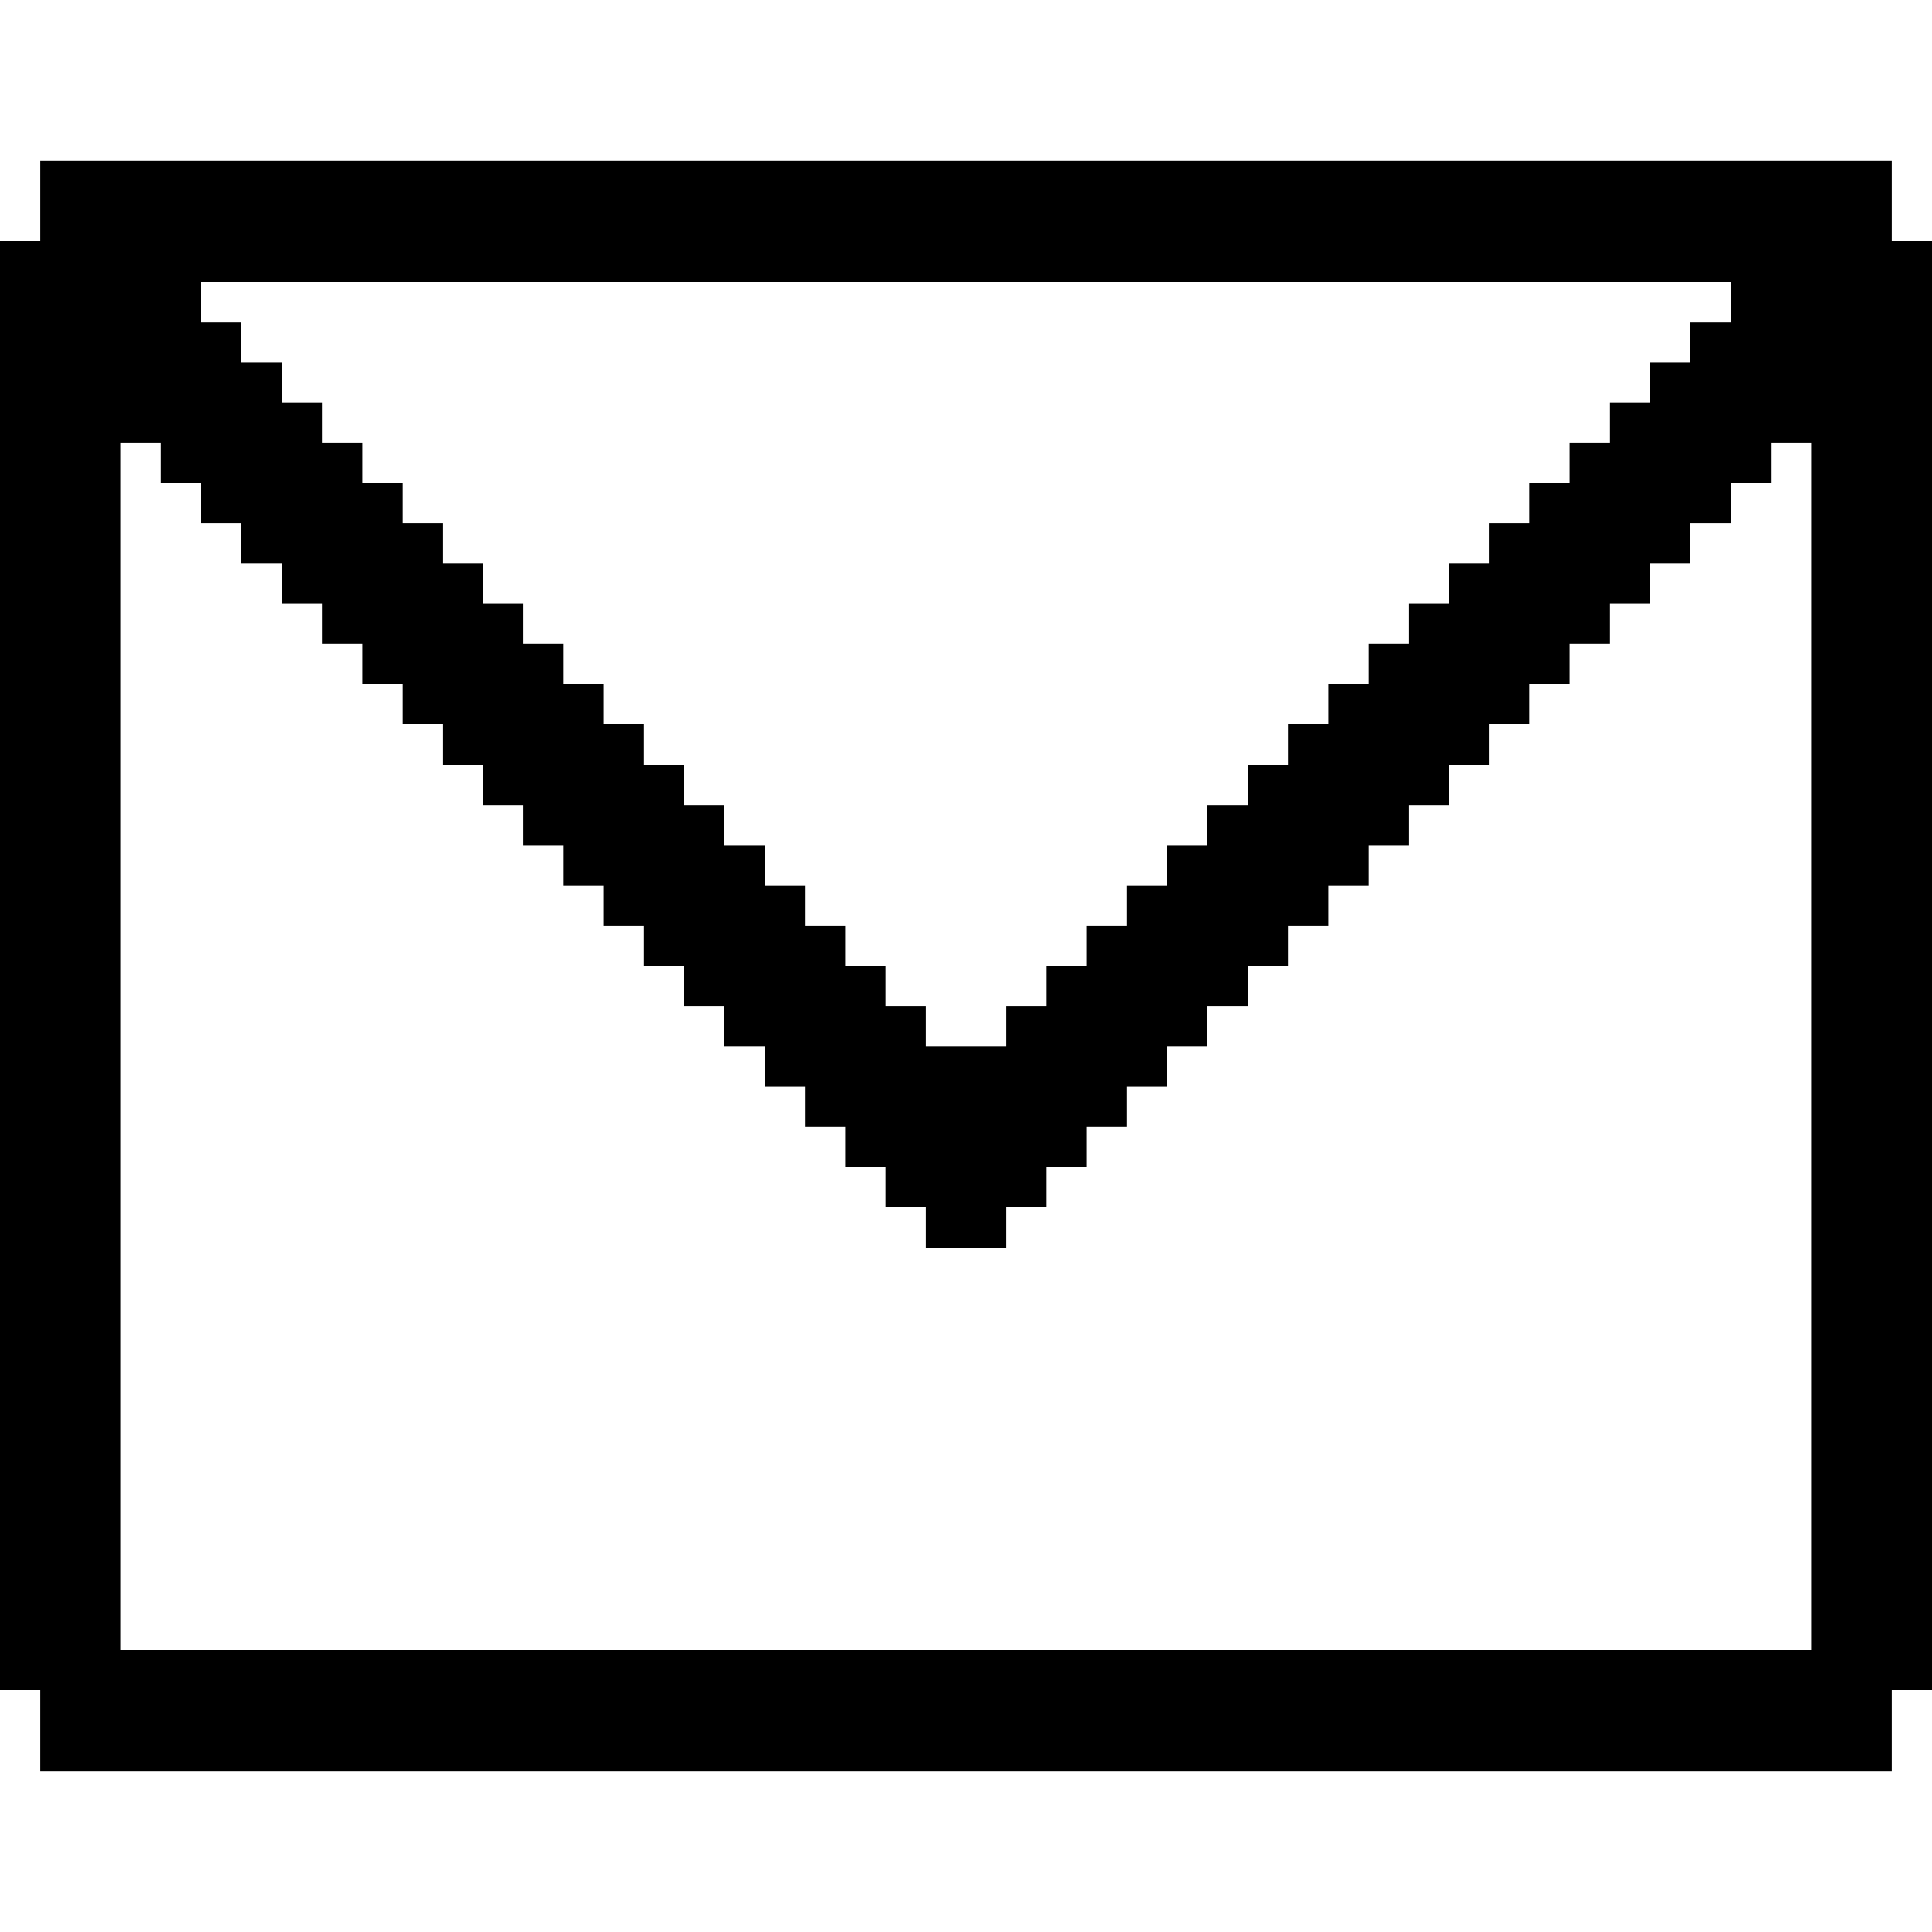
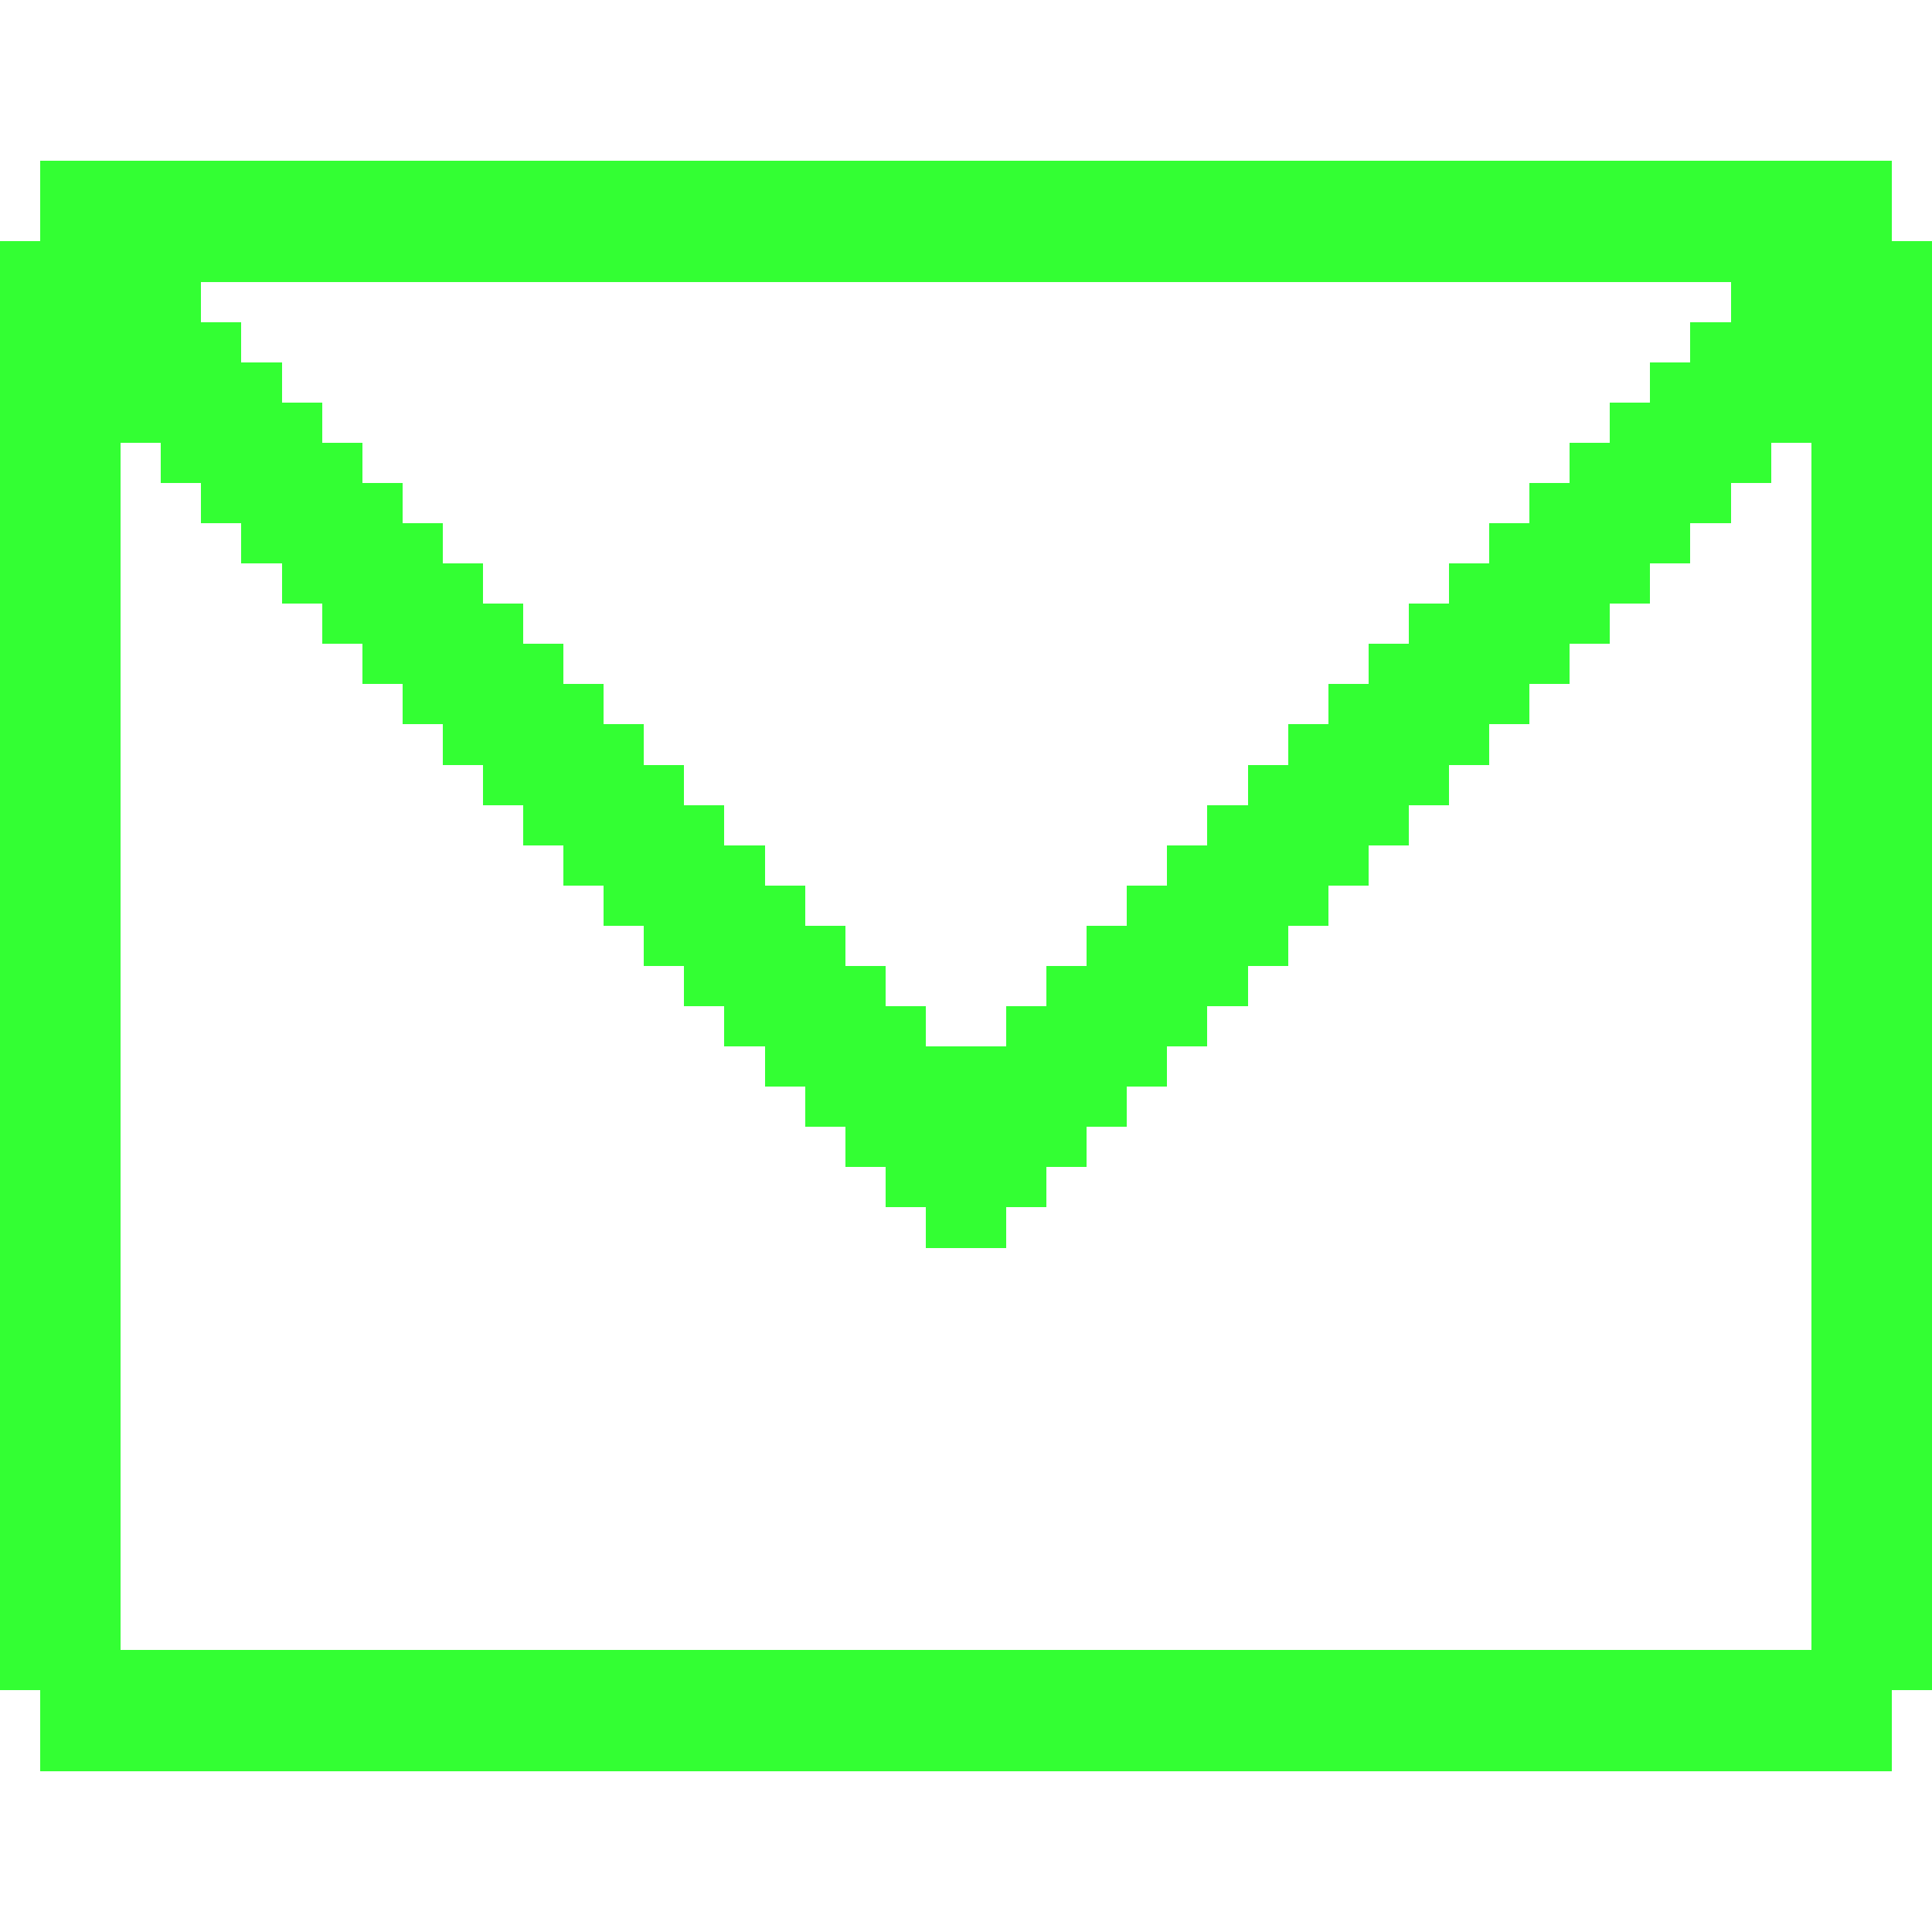
<svg xmlns="http://www.w3.org/2000/svg" version="1.1" width="48" height="48" shape-rendering="crispEdges">
-   <rect x="1" y="4" width="46" height="3" fill="#000000" />
-   <rect x="0" y="6" width="1" height="36" fill="#000000" />
-   <rect x="47" y="6" width="1" height="36" fill="#000000" />
-   <rect x="1" y="7" width="4" height="4" fill="#000000" />
-   <rect x="43" y="7" width="4" height="4" fill="#000000" />
-   <rect x="5" y="8" width="1" height="5" fill="#000000" />
-   <rect x="42" y="8" width="1" height="5" fill="#000000" />
-   <rect x="6" y="9" width="1" height="5" fill="#000000" />
-   <rect x="41" y="9" width="1" height="5" fill="#000000" />
-   <rect x="7" y="10" width="1" height="5" fill="#000000" />
-   <rect x="40" y="10" width="1" height="5" fill="#000000" />
-   <rect x="1" y="11" width="2" height="33" fill="#000000" />
-   <rect x="4" y="11" width="1" height="1" fill="#000000" />
-   <rect x="8" y="11" width="1" height="5" fill="#000000" />
-   <rect x="39" y="11" width="1" height="5" fill="#000000" />
-   <rect x="43" y="11" width="1" height="1" fill="#000000" />
-   <rect x="45" y="11" width="2" height="33" fill="#000000" />
-   <rect x="9" y="12" width="1" height="5" fill="#000000" />
-   <rect x="38" y="12" width="1" height="5" fill="#000000" />
-   <rect x="10" y="13" width="1" height="5" fill="#000000" />
-   <rect x="37" y="13" width="1" height="5" fill="#000000" />
-   <rect x="11" y="14" width="1" height="5" fill="#000000" />
-   <rect x="36" y="14" width="1" height="5" fill="#000000" />
-   <rect x="12" y="15" width="1" height="5" fill="#000000" />
-   <rect x="35" y="15" width="1" height="5" fill="#000000" />
-   <rect x="13" y="16" width="1" height="5" fill="#000000" />
-   <rect x="34" y="16" width="1" height="5" fill="#000000" />
-   <rect x="14" y="17" width="1" height="5" fill="#000000" />
-   <rect x="33" y="17" width="1" height="5" fill="#000000" />
-   <rect x="15" y="18" width="1" height="5" fill="#000000" />
-   <rect x="32" y="18" width="1" height="5" fill="#000000" />
-   <rect x="16" y="19" width="1" height="5" fill="#000000" />
-   <rect x="31" y="19" width="1" height="5" fill="#000000" />
-   <rect x="17" y="20" width="1" height="5" fill="#000000" />
-   <rect x="30" y="20" width="1" height="5" fill="#000000" />
-   <rect x="18" y="21" width="1" height="5" fill="#000000" />
-   <rect x="29" y="21" width="1" height="5" fill="#000000" />
-   <rect x="19" y="22" width="1" height="5" fill="#000000" />
-   <rect x="28" y="22" width="1" height="5" fill="#000000" />
-   <rect x="20" y="23" width="1" height="5" fill="#000000" />
-   <rect x="27" y="23" width="1" height="5" fill="#000000" />
-   <rect x="21" y="24" width="1" height="5" fill="#000000" />
-   <rect x="26" y="24" width="1" height="5" fill="#000000" />
-   <rect x="22" y="25" width="1" height="5" fill="#000000" />
-   <rect x="25" y="25" width="1" height="5" fill="#000000" />
-   <rect x="23" y="26" width="2" height="5" fill="#000000" />
-   <rect x="3" y="41" width="42" height="3" fill="#000000" />
+   <rect x="1" y="4" width="46" height="3" fill="#33ff33" />
+   <rect x="0" y="6" width="1" height="36" fill="#33ff33" />
+   <rect x="47" y="6" width="1" height="36" fill="#33ff33" />
+   <rect x="1" y="7" width="4" height="4" fill="#33ff33" />
+   <rect x="43" y="7" width="4" height="4" fill="#33ff33" />
+   <rect x="5" y="8" width="1" height="5" fill="#33ff33" />
+   <rect x="42" y="8" width="1" height="5" fill="#33ff33" />
+   <rect x="6" y="9" width="1" height="5" fill="#33ff33" />
+   <rect x="41" y="9" width="1" height="5" fill="#33ff33" />
+   <rect x="7" y="10" width="1" height="5" fill="#33ff33" />
+   <rect x="40" y="10" width="1" height="5" fill="#33ff33" />
+   <rect x="1" y="11" width="2" height="33" fill="#33ff33" />
+   <rect x="4" y="11" width="1" height="1" fill="#33ff33" />
+   <rect x="8" y="11" width="1" height="5" fill="#33ff33" />
+   <rect x="39" y="11" width="1" height="5" fill="#33ff33" />
+   <rect x="43" y="11" width="1" height="1" fill="#33ff33" />
+   <rect x="45" y="11" width="2" height="33" fill="#33ff33" />
+   <rect x="9" y="12" width="1" height="5" fill="#33ff33" />
+   <rect x="38" y="12" width="1" height="5" fill="#33ff33" />
+   <rect x="10" y="13" width="1" height="5" fill="#33ff33" />
+   <rect x="37" y="13" width="1" height="5" fill="#33ff33" />
+   <rect x="11" y="14" width="1" height="5" fill="#33ff33" />
+   <rect x="36" y="14" width="1" height="5" fill="#33ff33" />
+   <rect x="12" y="15" width="1" height="5" fill="#33ff33" />
+   <rect x="35" y="15" width="1" height="5" fill="#33ff33" />
+   <rect x="13" y="16" width="1" height="5" fill="#33ff33" />
+   <rect x="34" y="16" width="1" height="5" fill="#33ff33" />
+   <rect x="14" y="17" width="1" height="5" fill="#33ff33" />
+   <rect x="33" y="17" width="1" height="5" fill="#33ff33" />
+   <rect x="15" y="18" width="1" height="5" fill="#33ff33" />
+   <rect x="32" y="18" width="1" height="5" fill="#33ff33" />
+   <rect x="16" y="19" width="1" height="5" fill="#33ff33" />
+   <rect x="31" y="19" width="1" height="5" fill="#33ff33" />
+   <rect x="17" y="20" width="1" height="5" fill="#33ff33" />
+   <rect x="30" y="20" width="1" height="5" fill="#33ff33" />
+   <rect x="18" y="21" width="1" height="5" fill="#33ff33" />
+   <rect x="29" y="21" width="1" height="5" fill="#33ff33" />
+   <rect x="19" y="22" width="1" height="5" fill="#33ff33" />
+   <rect x="28" y="22" width="1" height="5" fill="#33ff33" />
+   <rect x="20" y="23" width="1" height="5" fill="#33ff33" />
+   <rect x="27" y="23" width="1" height="5" fill="#33ff33" />
+   <rect x="21" y="24" width="1" height="5" fill="#33ff33" />
+   <rect x="26" y="24" width="1" height="5" fill="#33ff33" />
+   <rect x="22" y="25" width="1" height="5" fill="#33ff33" />
+   <rect x="25" y="25" width="1" height="5" fill="#33ff33" />
+   <rect x="23" y="26" width="2" height="5" fill="#33ff33" />
+   <rect x="3" y="41" width="42" height="3" fill="#33ff33" />
</svg>
